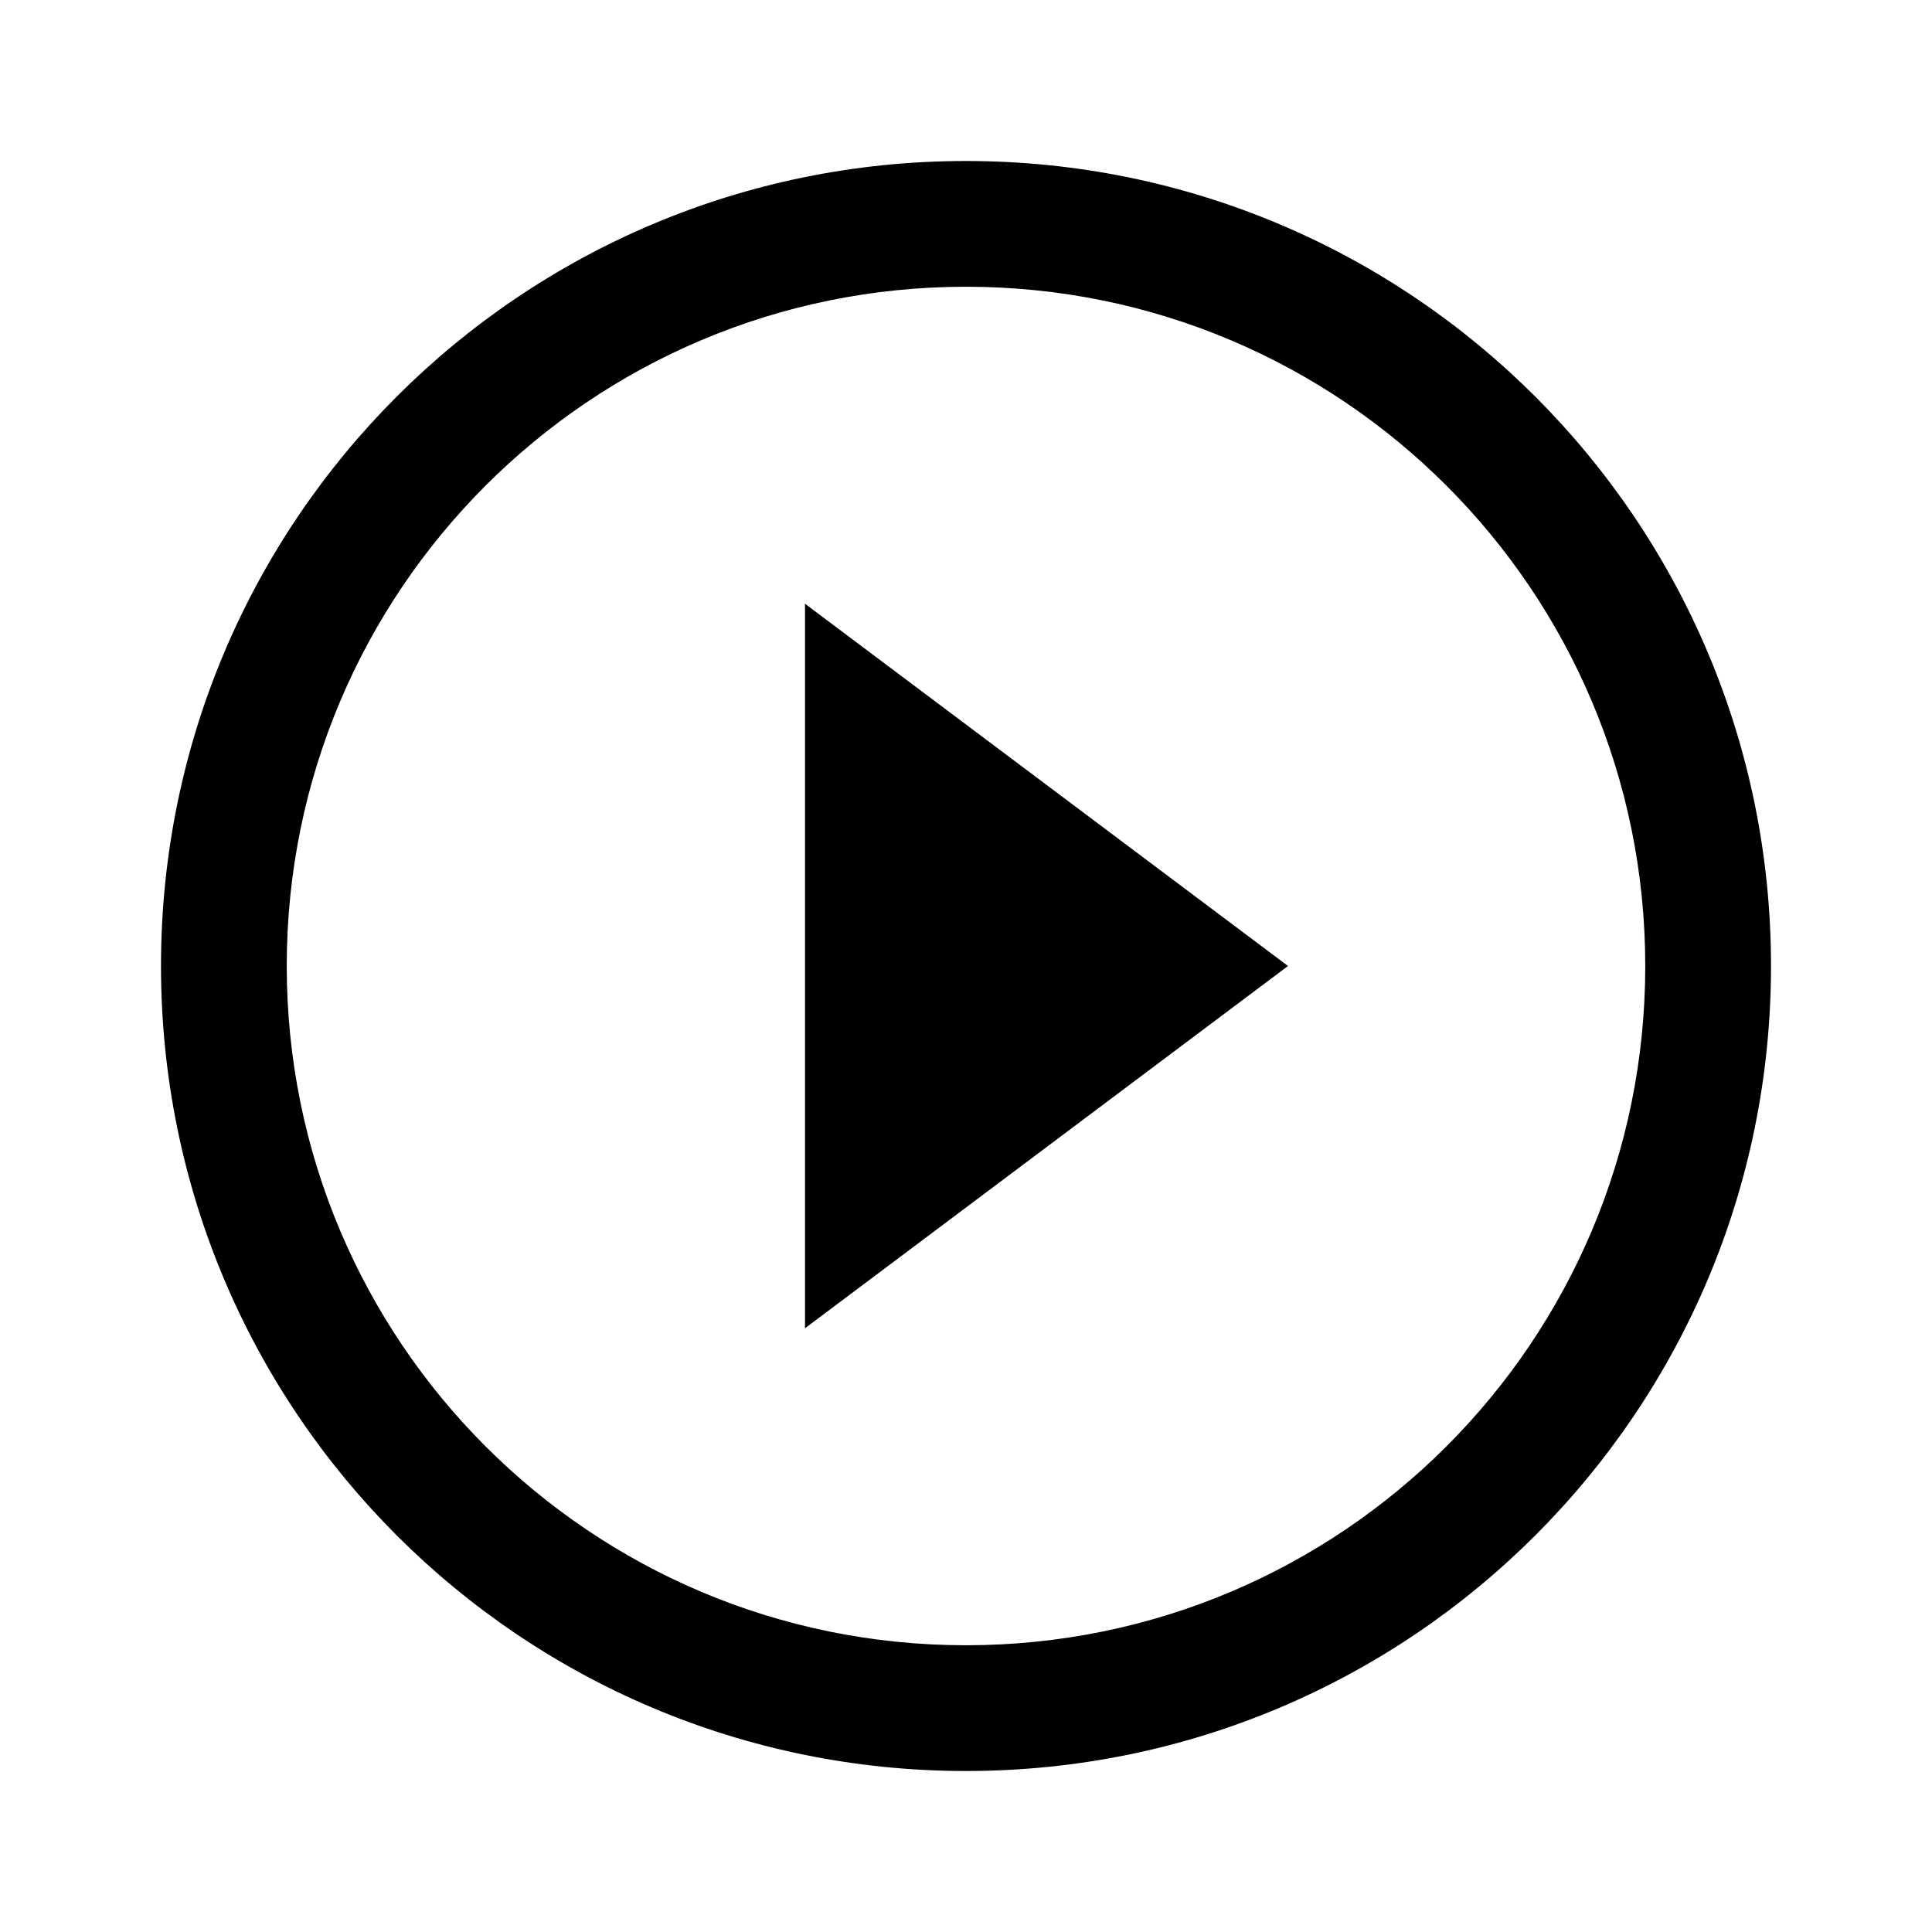
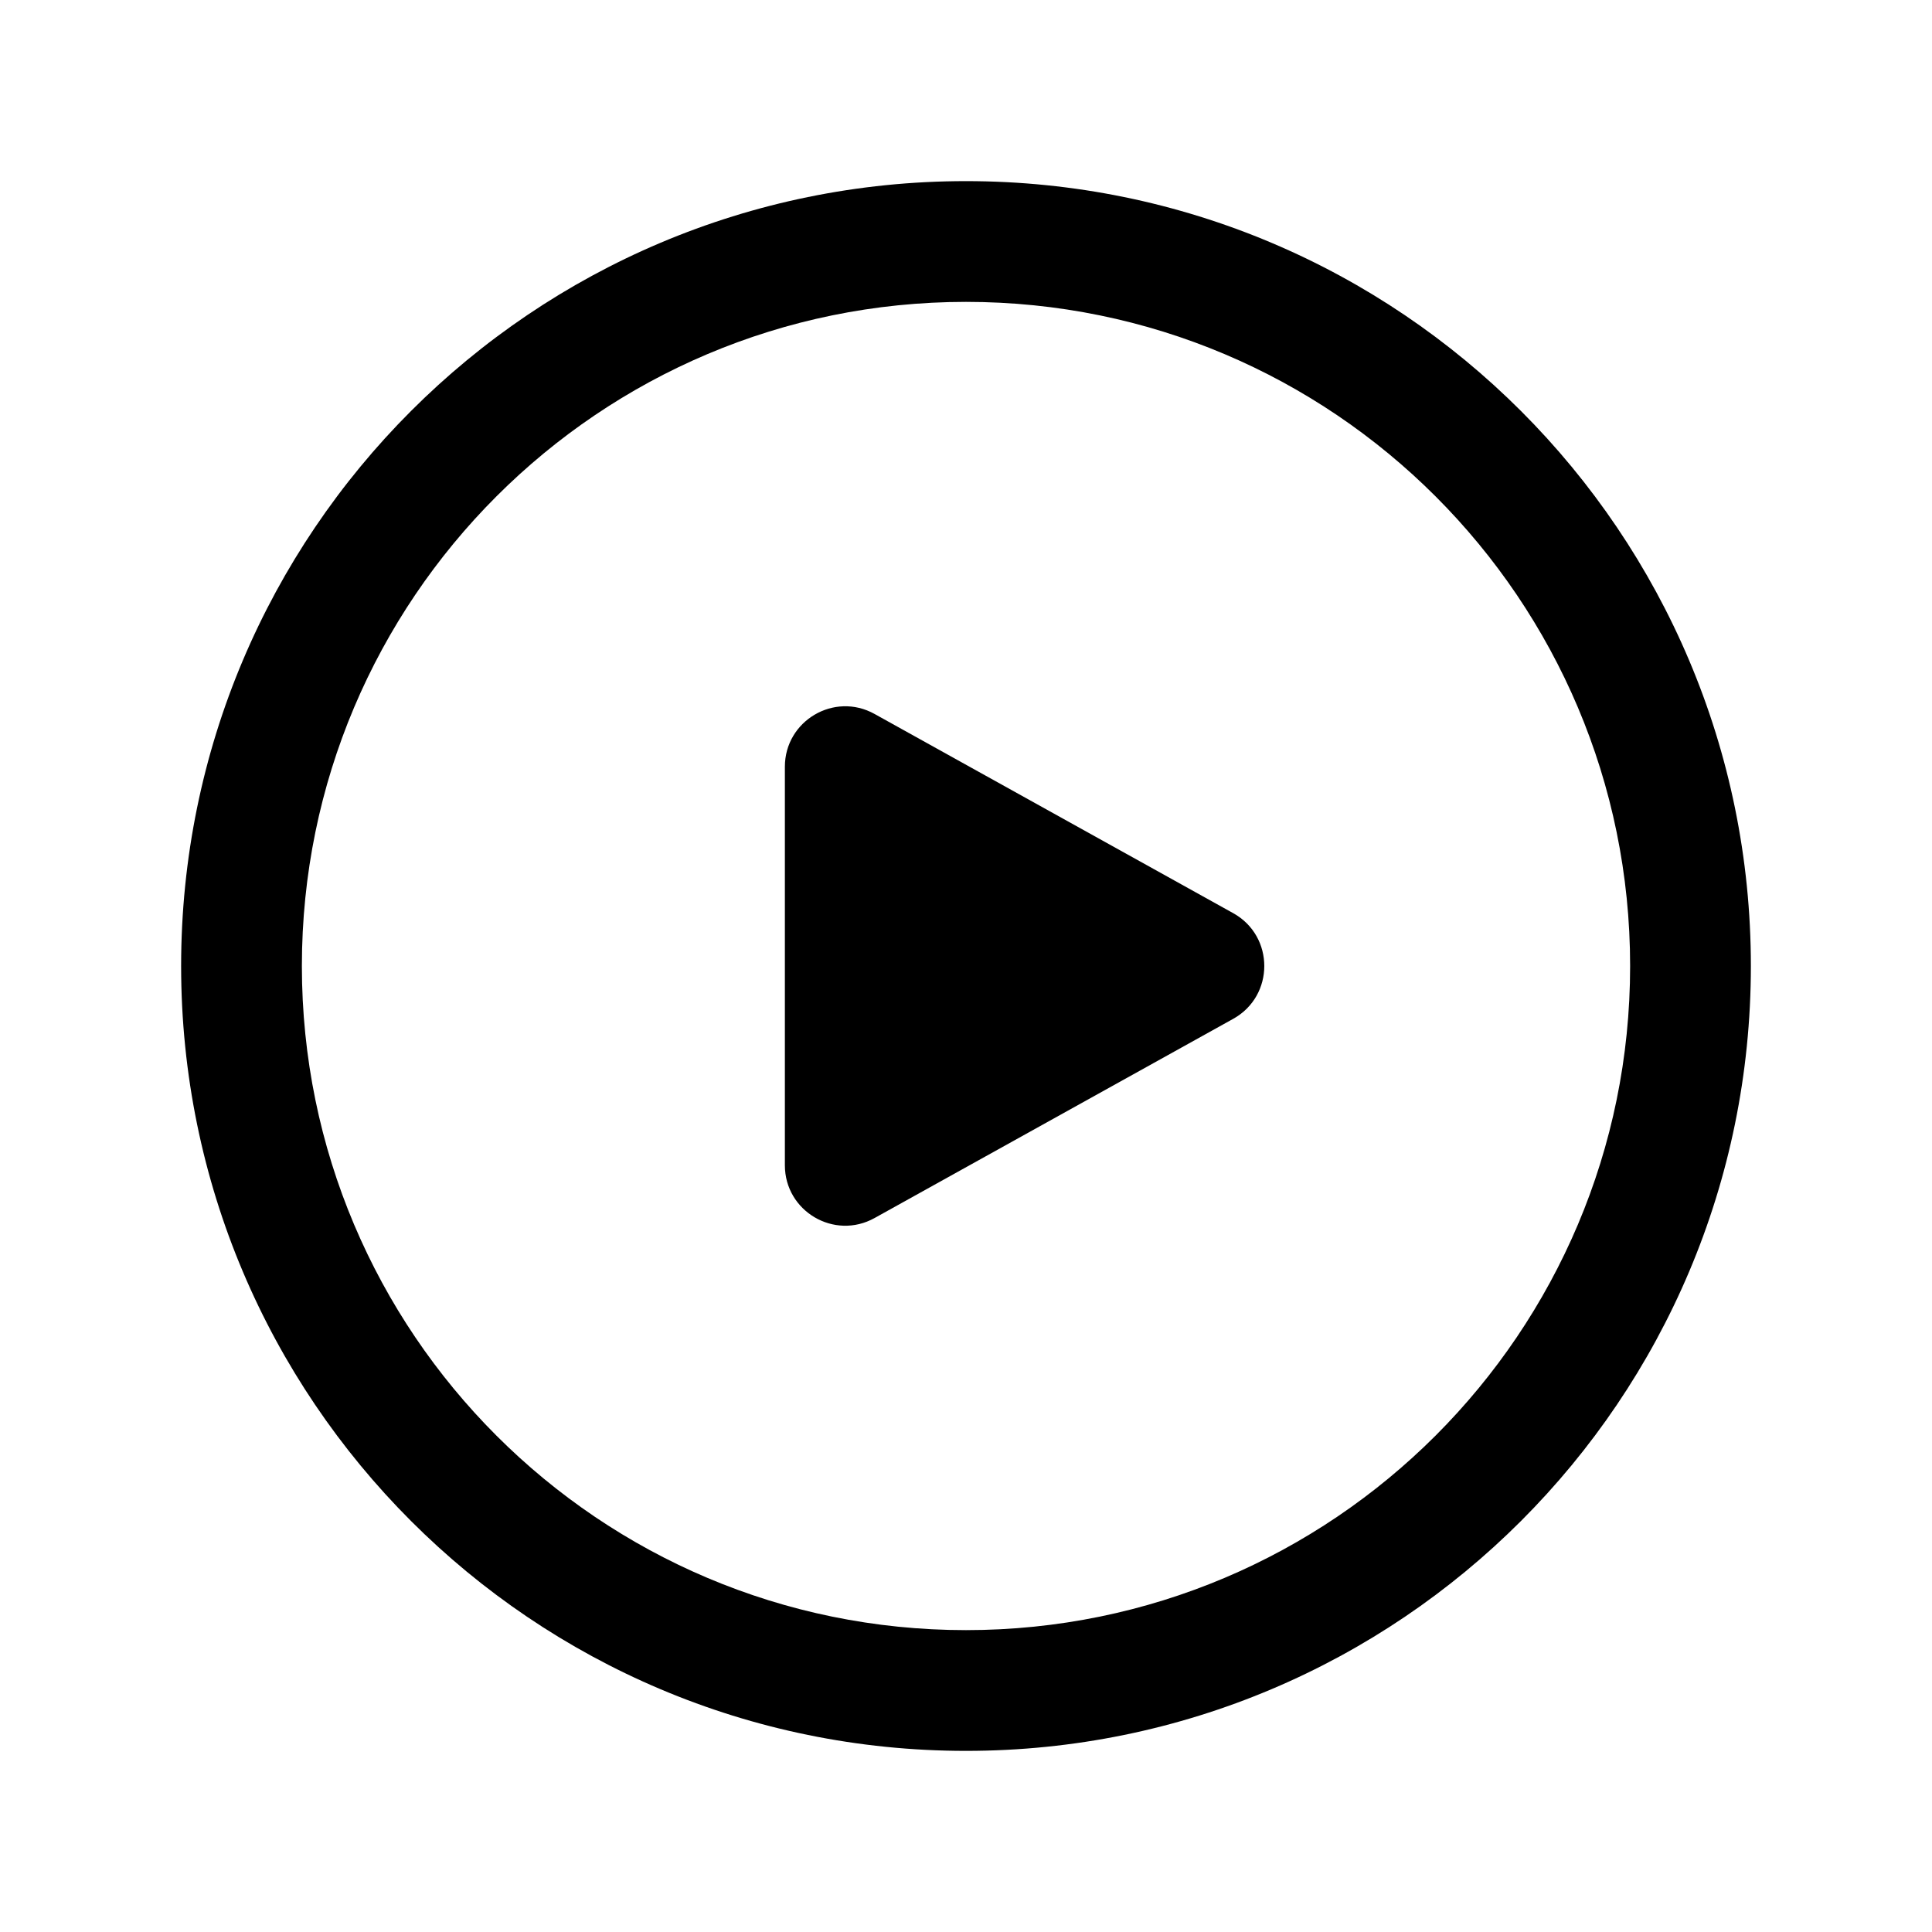
<svg xmlns="http://www.w3.org/2000/svg" width="24" height="24" viewBox="0 0 24 24">
-   <path fill-rule="evenodd" clip-rule="evenodd" d="M2 12C2 6.473 6.473 2 12 2C17.527 2 22 6.473 22 12C22 17.527 17.527 22 12 22C6.473 22 2 17.527 2 12ZM3.562 12C3.562 16.663 7.336 20.438 12 20.438C16.663 20.438 20.438 16.664 20.438 12C20.438 7.337 16.664 3.562 12 3.562C7.337 3.562 3.562 7.336 3.562 12ZM16 12L10 16.5V7.5L16 12Z" />
+   <path d="M10.864 8.869C10.364 8.591 9.75 8.953 9.75 9.525V14.475C9.75 15.047 10.364 15.409 10.864 15.131L15.32 12.656C15.834 12.37 15.834 11.63 15.32 11.344L10.864 8.869Z" />
+   <path fill-rule="evenodd" clip-rule="evenodd" d="M21.75 12C21.75 17.385 17.385 21.75 12 21.75C6.615 21.75 2.25 17.385 2.25 12C2.25 6.615 6.615 2.25 12 2.25C17.385 2.25 21.75 6.615 21.75 12ZM20.25 12C20.25 16.556 16.556 20.25 12 20.25C7.444 20.25 3.75 16.556 3.75 12C3.75 7.444 7.444 3.75 12 3.75C16.556 3.75 20.25 7.444 20.25 12Z" />
</svg>
